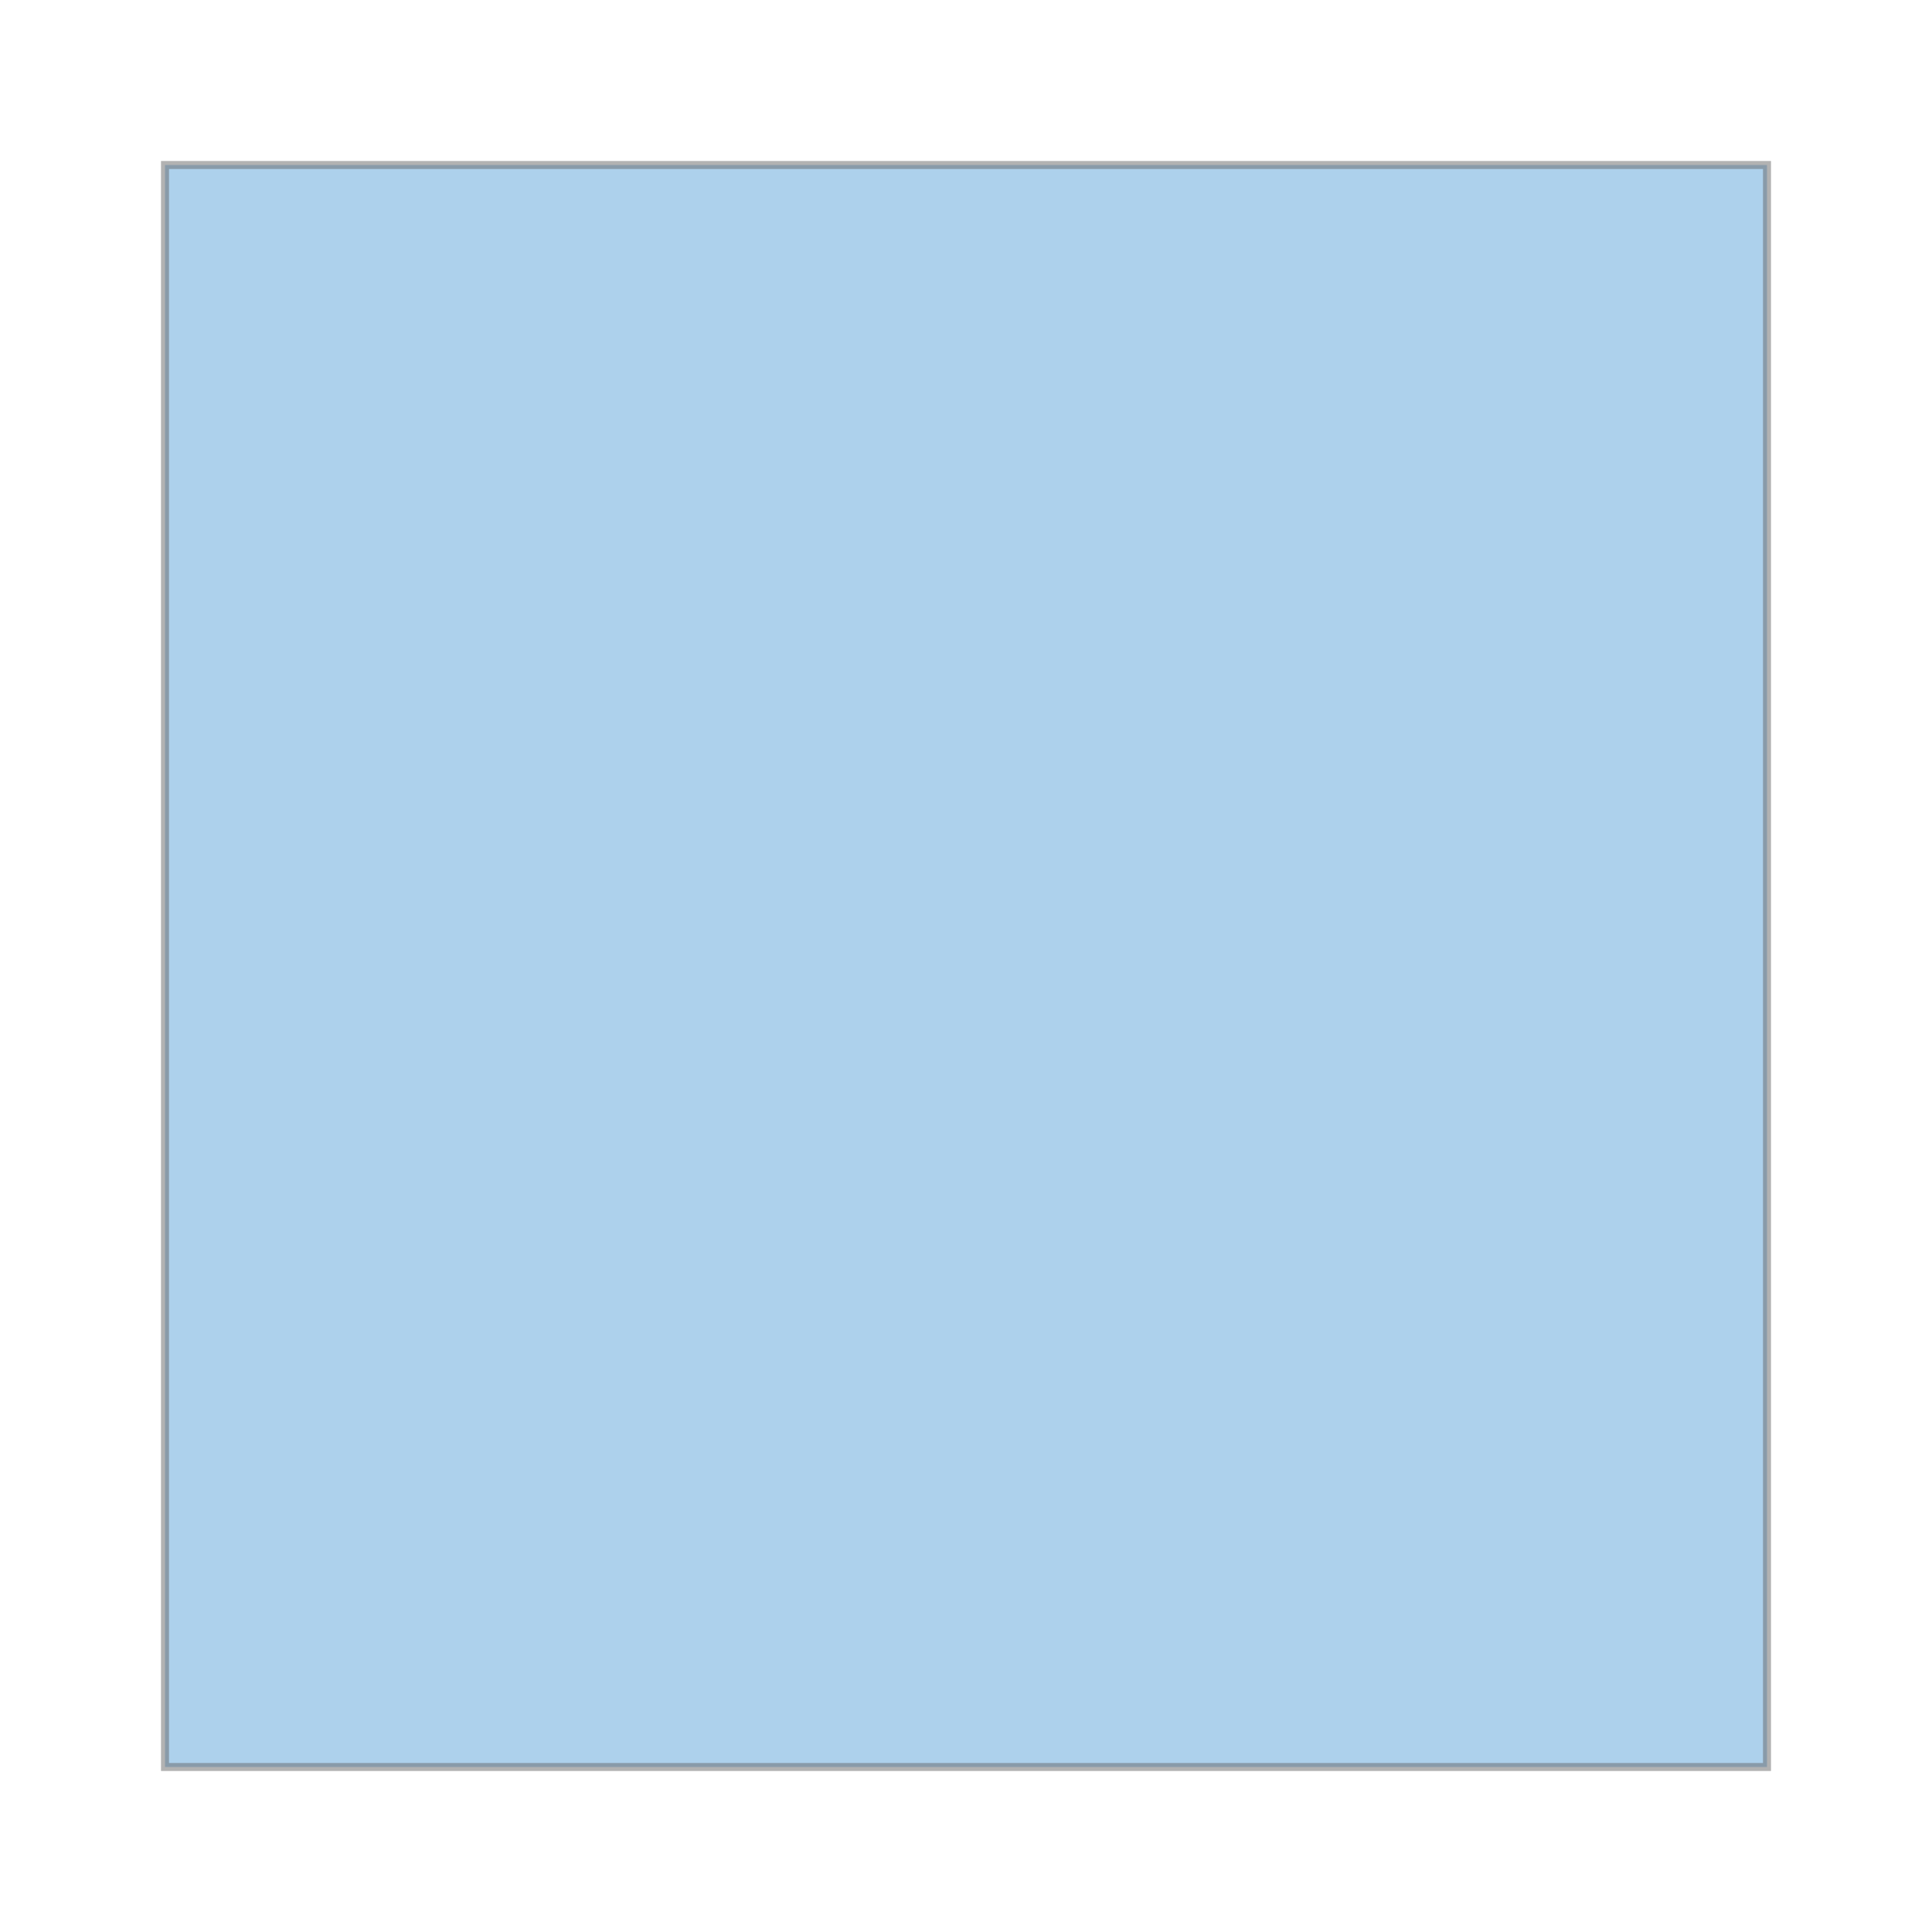
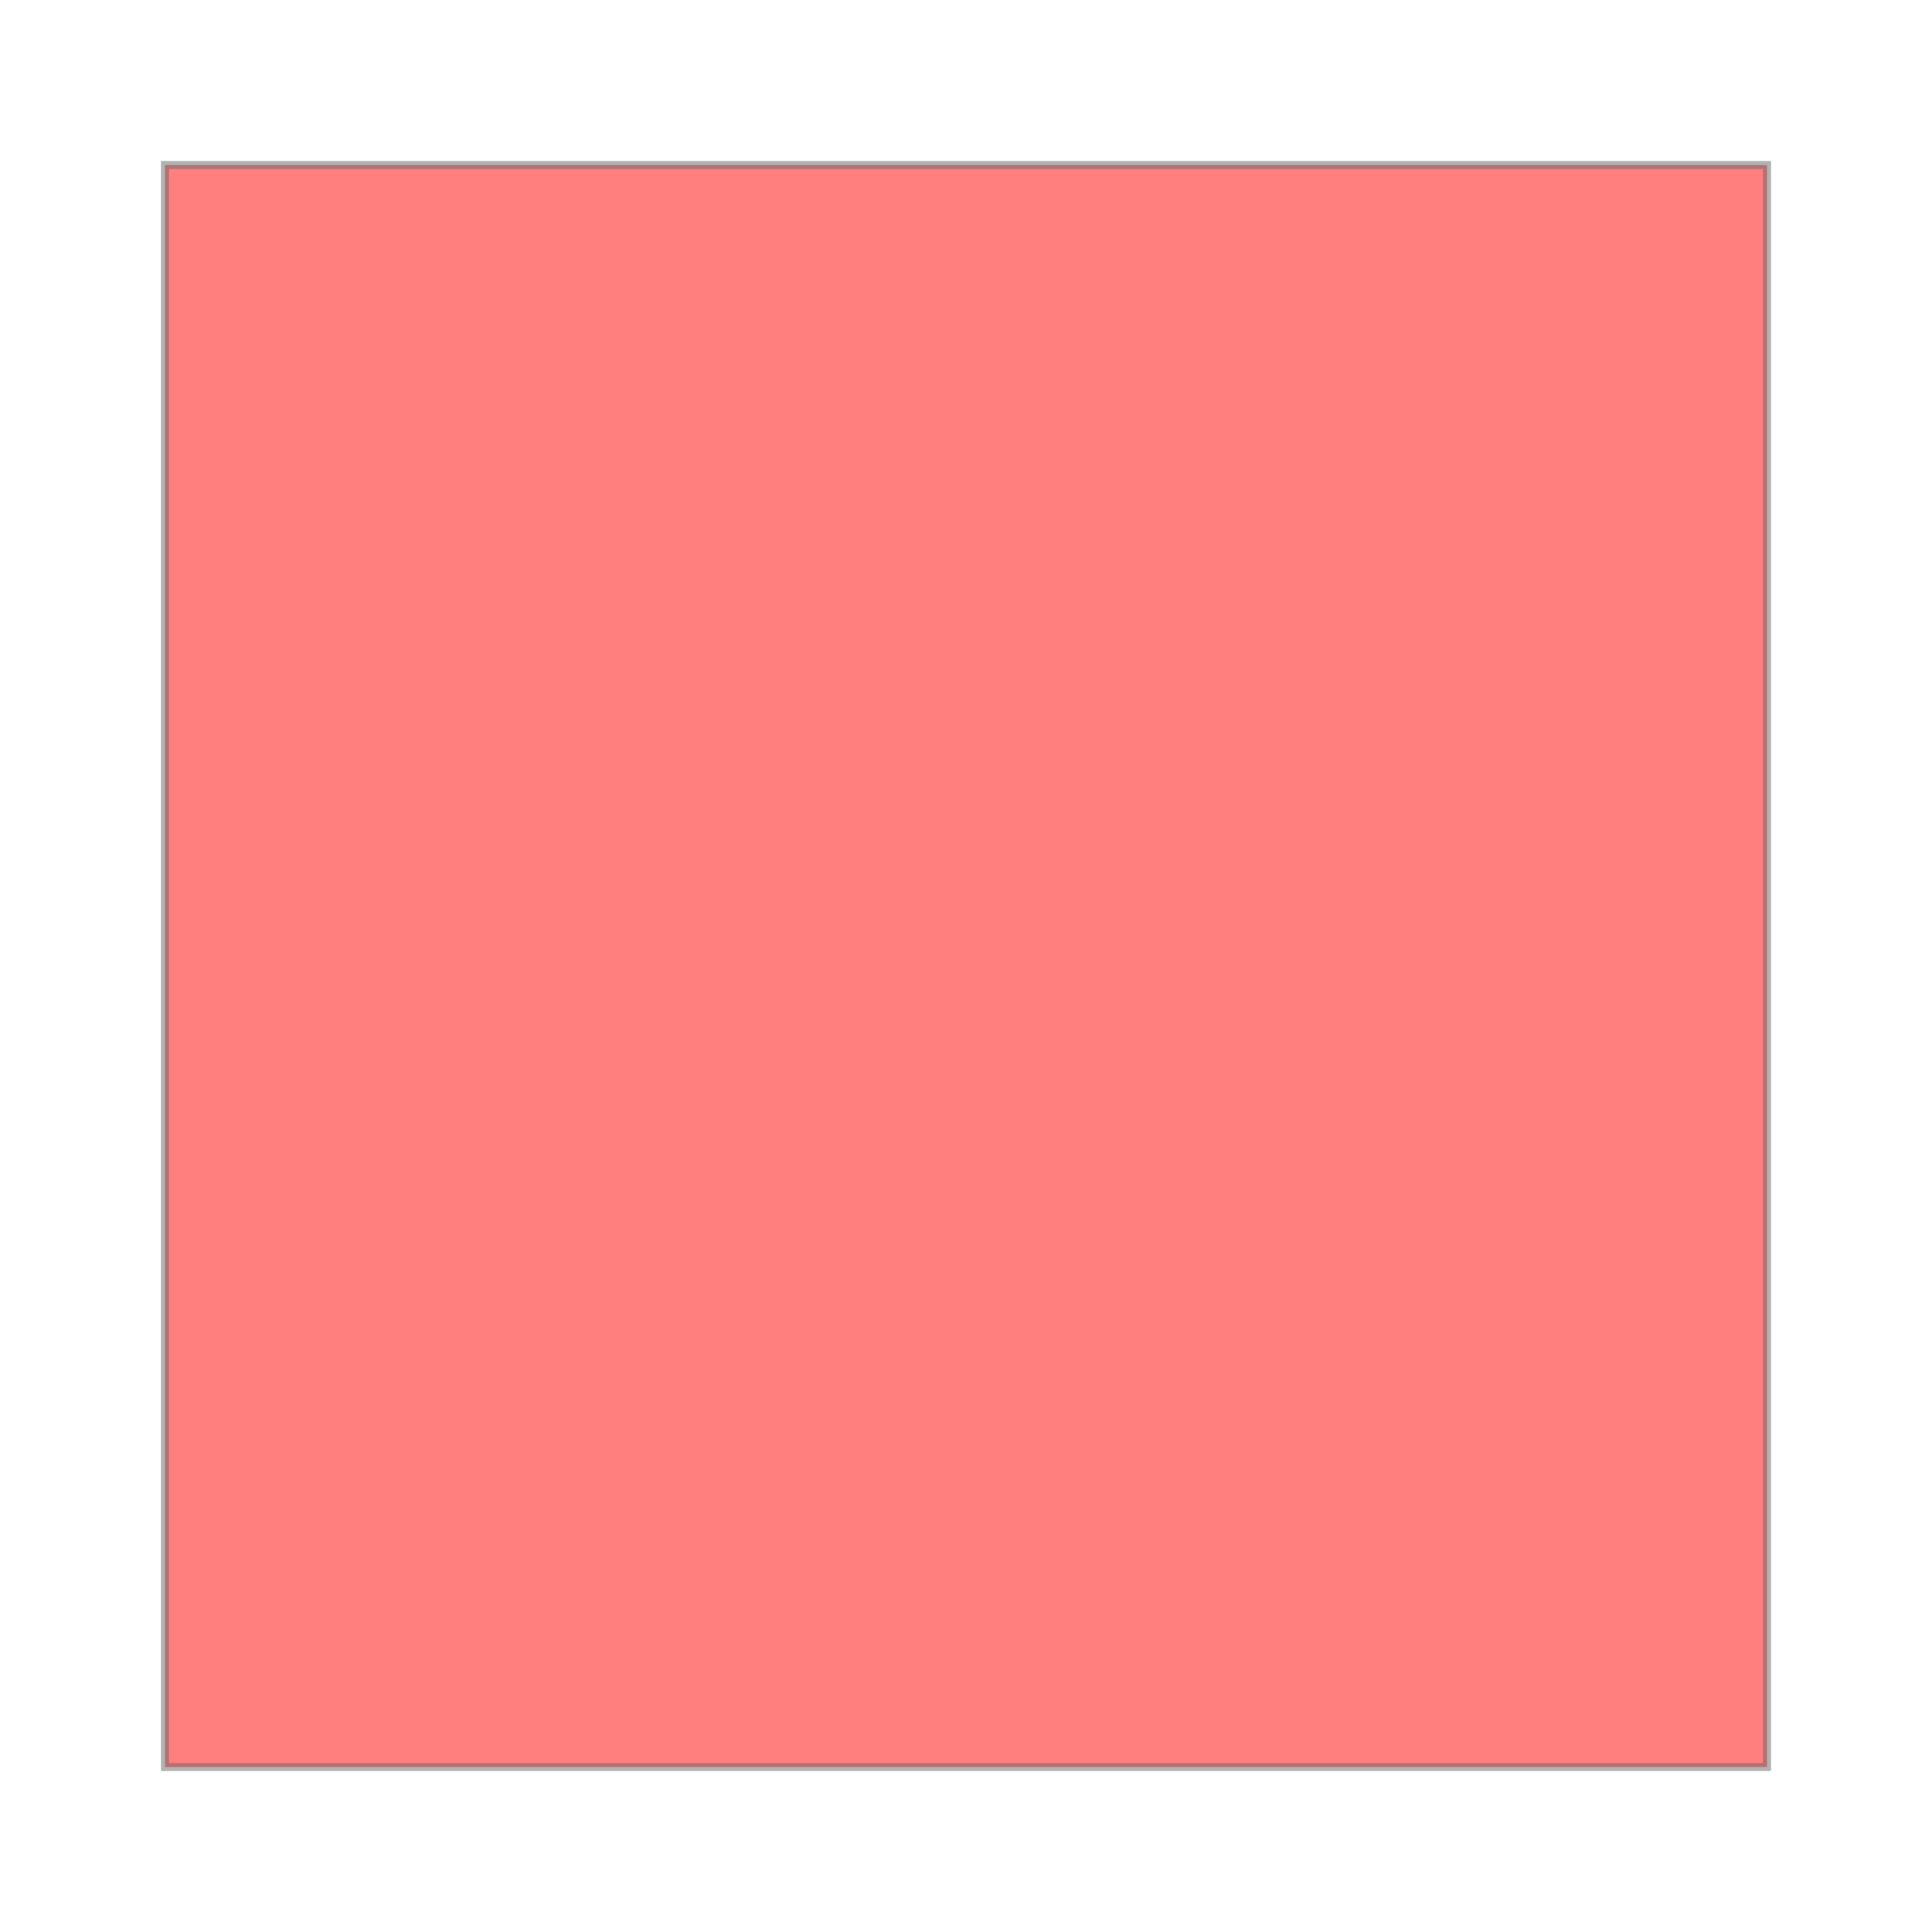
<svg xmlns="http://www.w3.org/2000/svg" viewBox="-0.603 -0.603 1.206 1.206" version="1.1" width="200.0" height="200.0">
-   <g stroke-width="5.0e-3" stroke="#666666" fill="#5DA5DA" fill-opacity="0.5" stroke-opacity="0.5">
+   <g stroke-width="5.0e-3" stroke="#666666" fill="#FF0000" fill-opacity="0.5" stroke-opacity="0.5">
    <rect width="1.0" height="1.0" x="-0.5" y="-0.5" />
  </g>
</svg>
